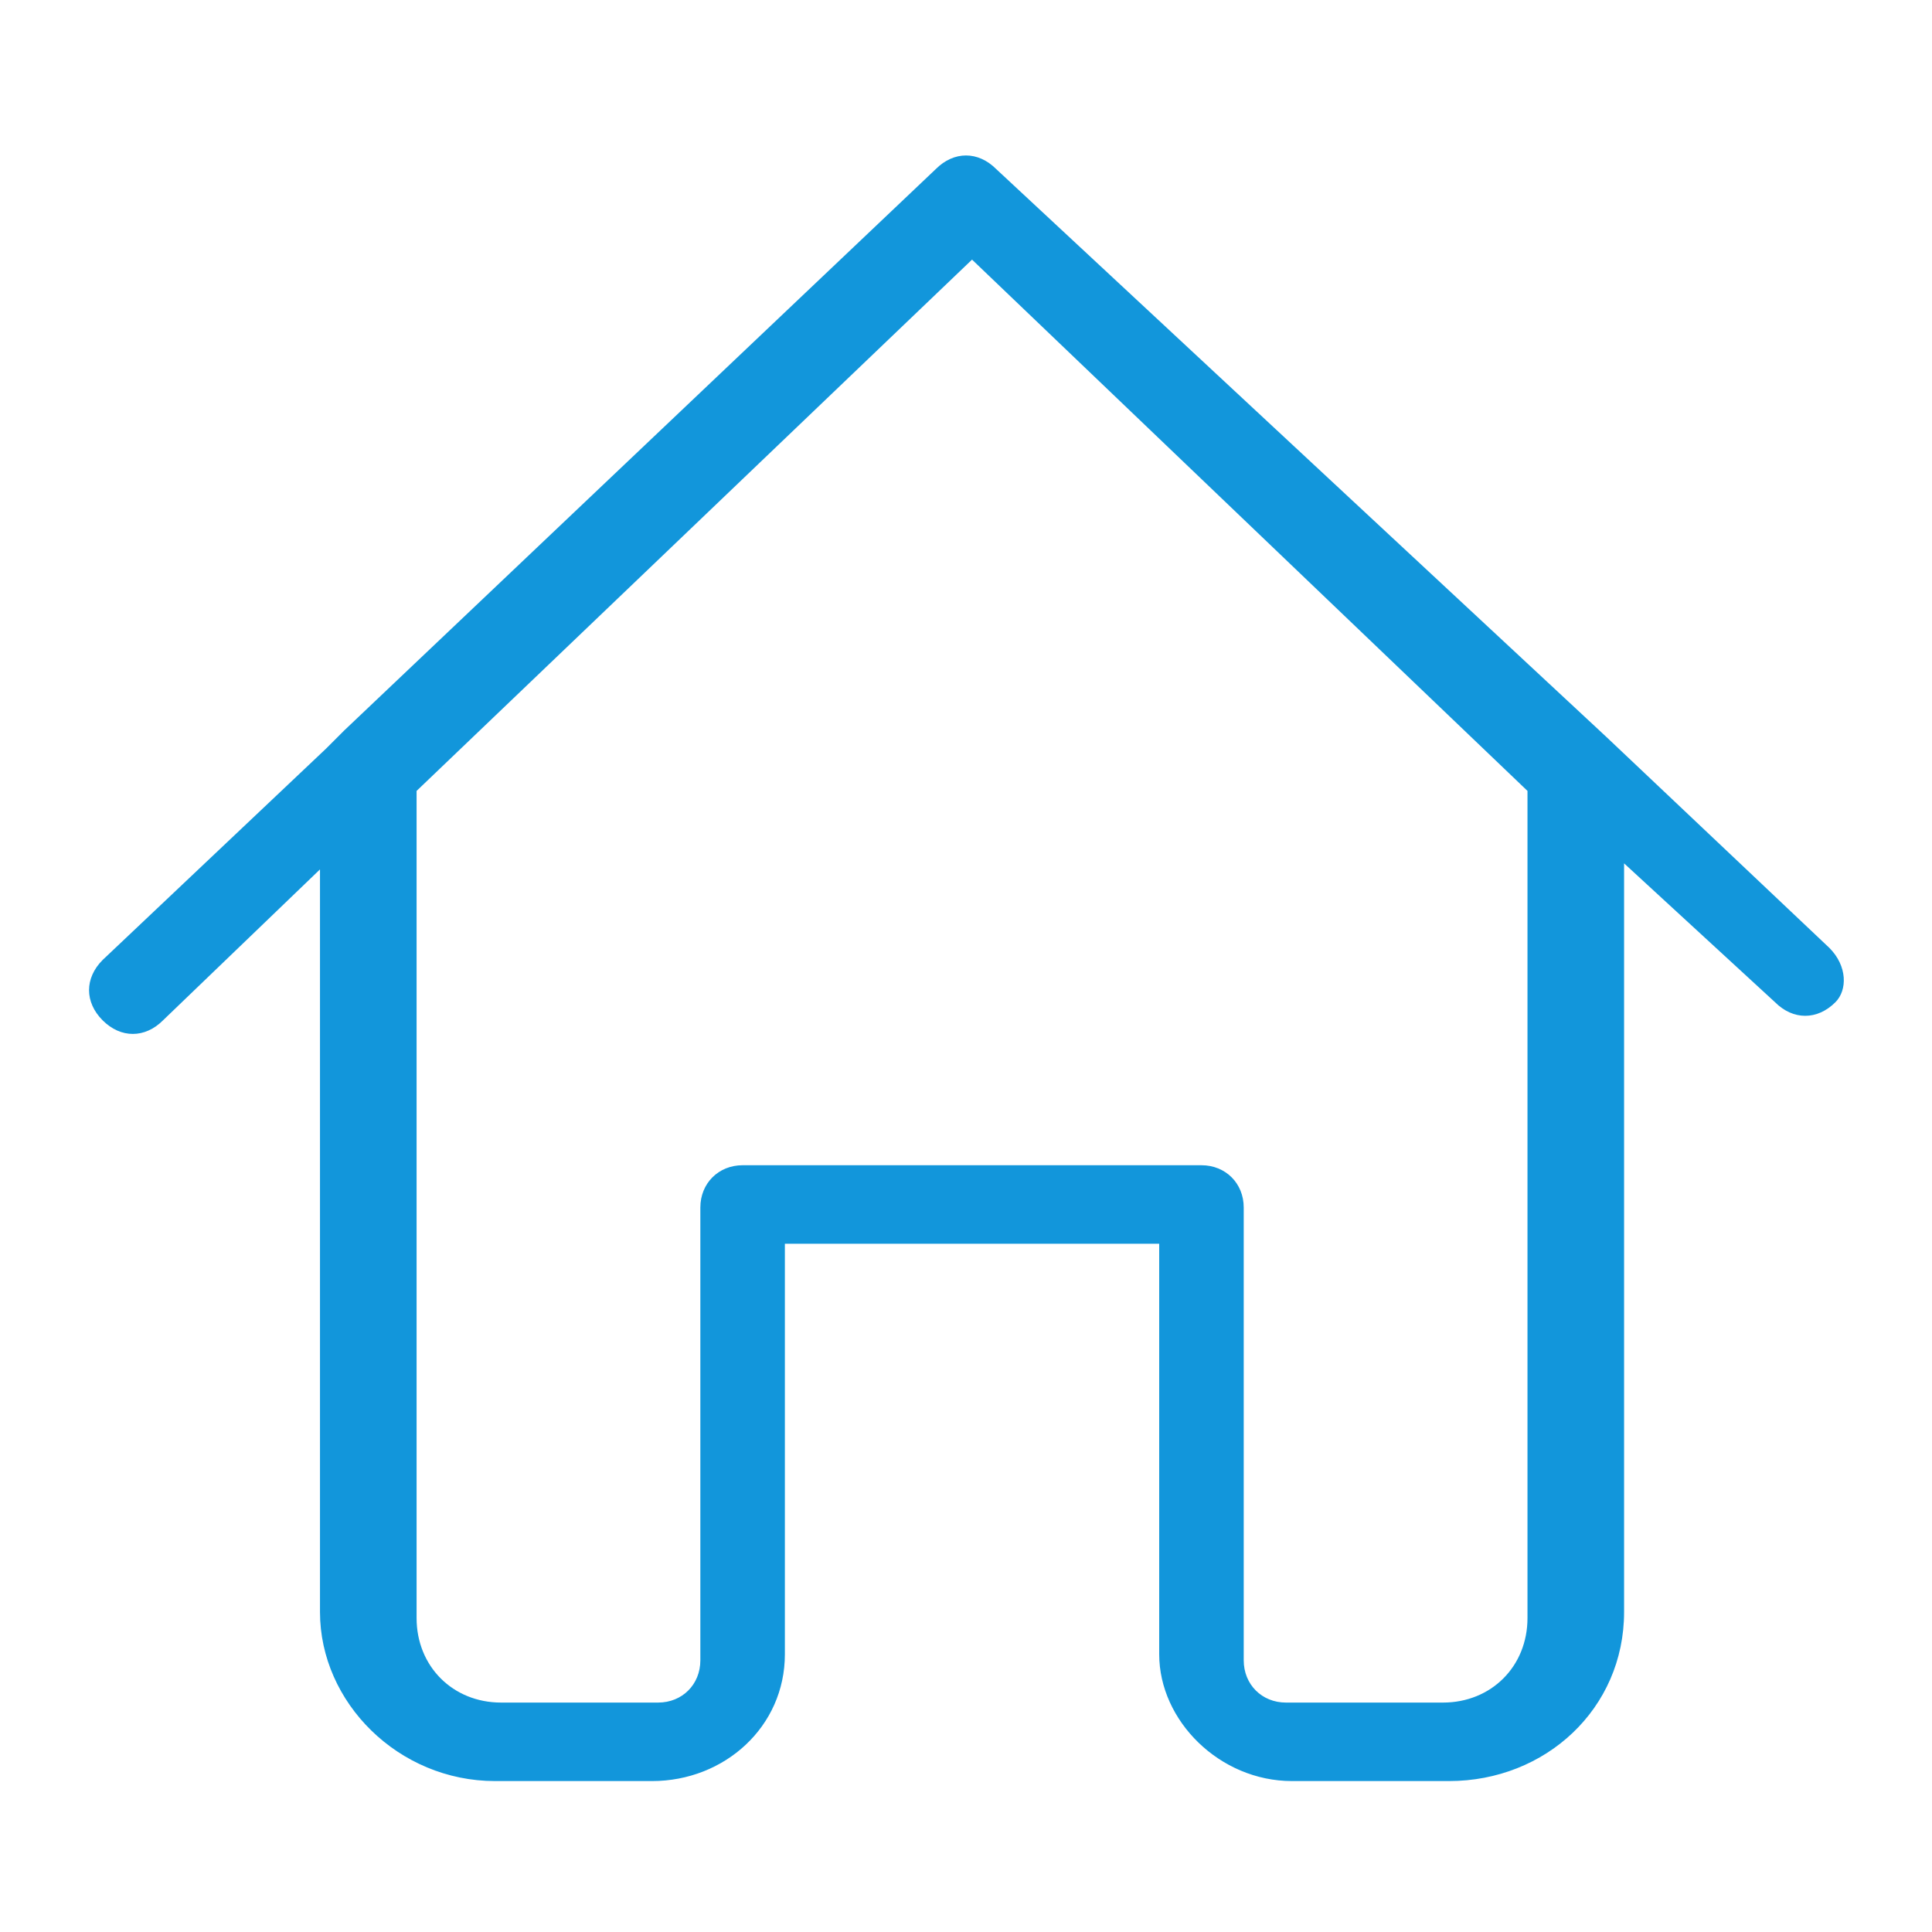
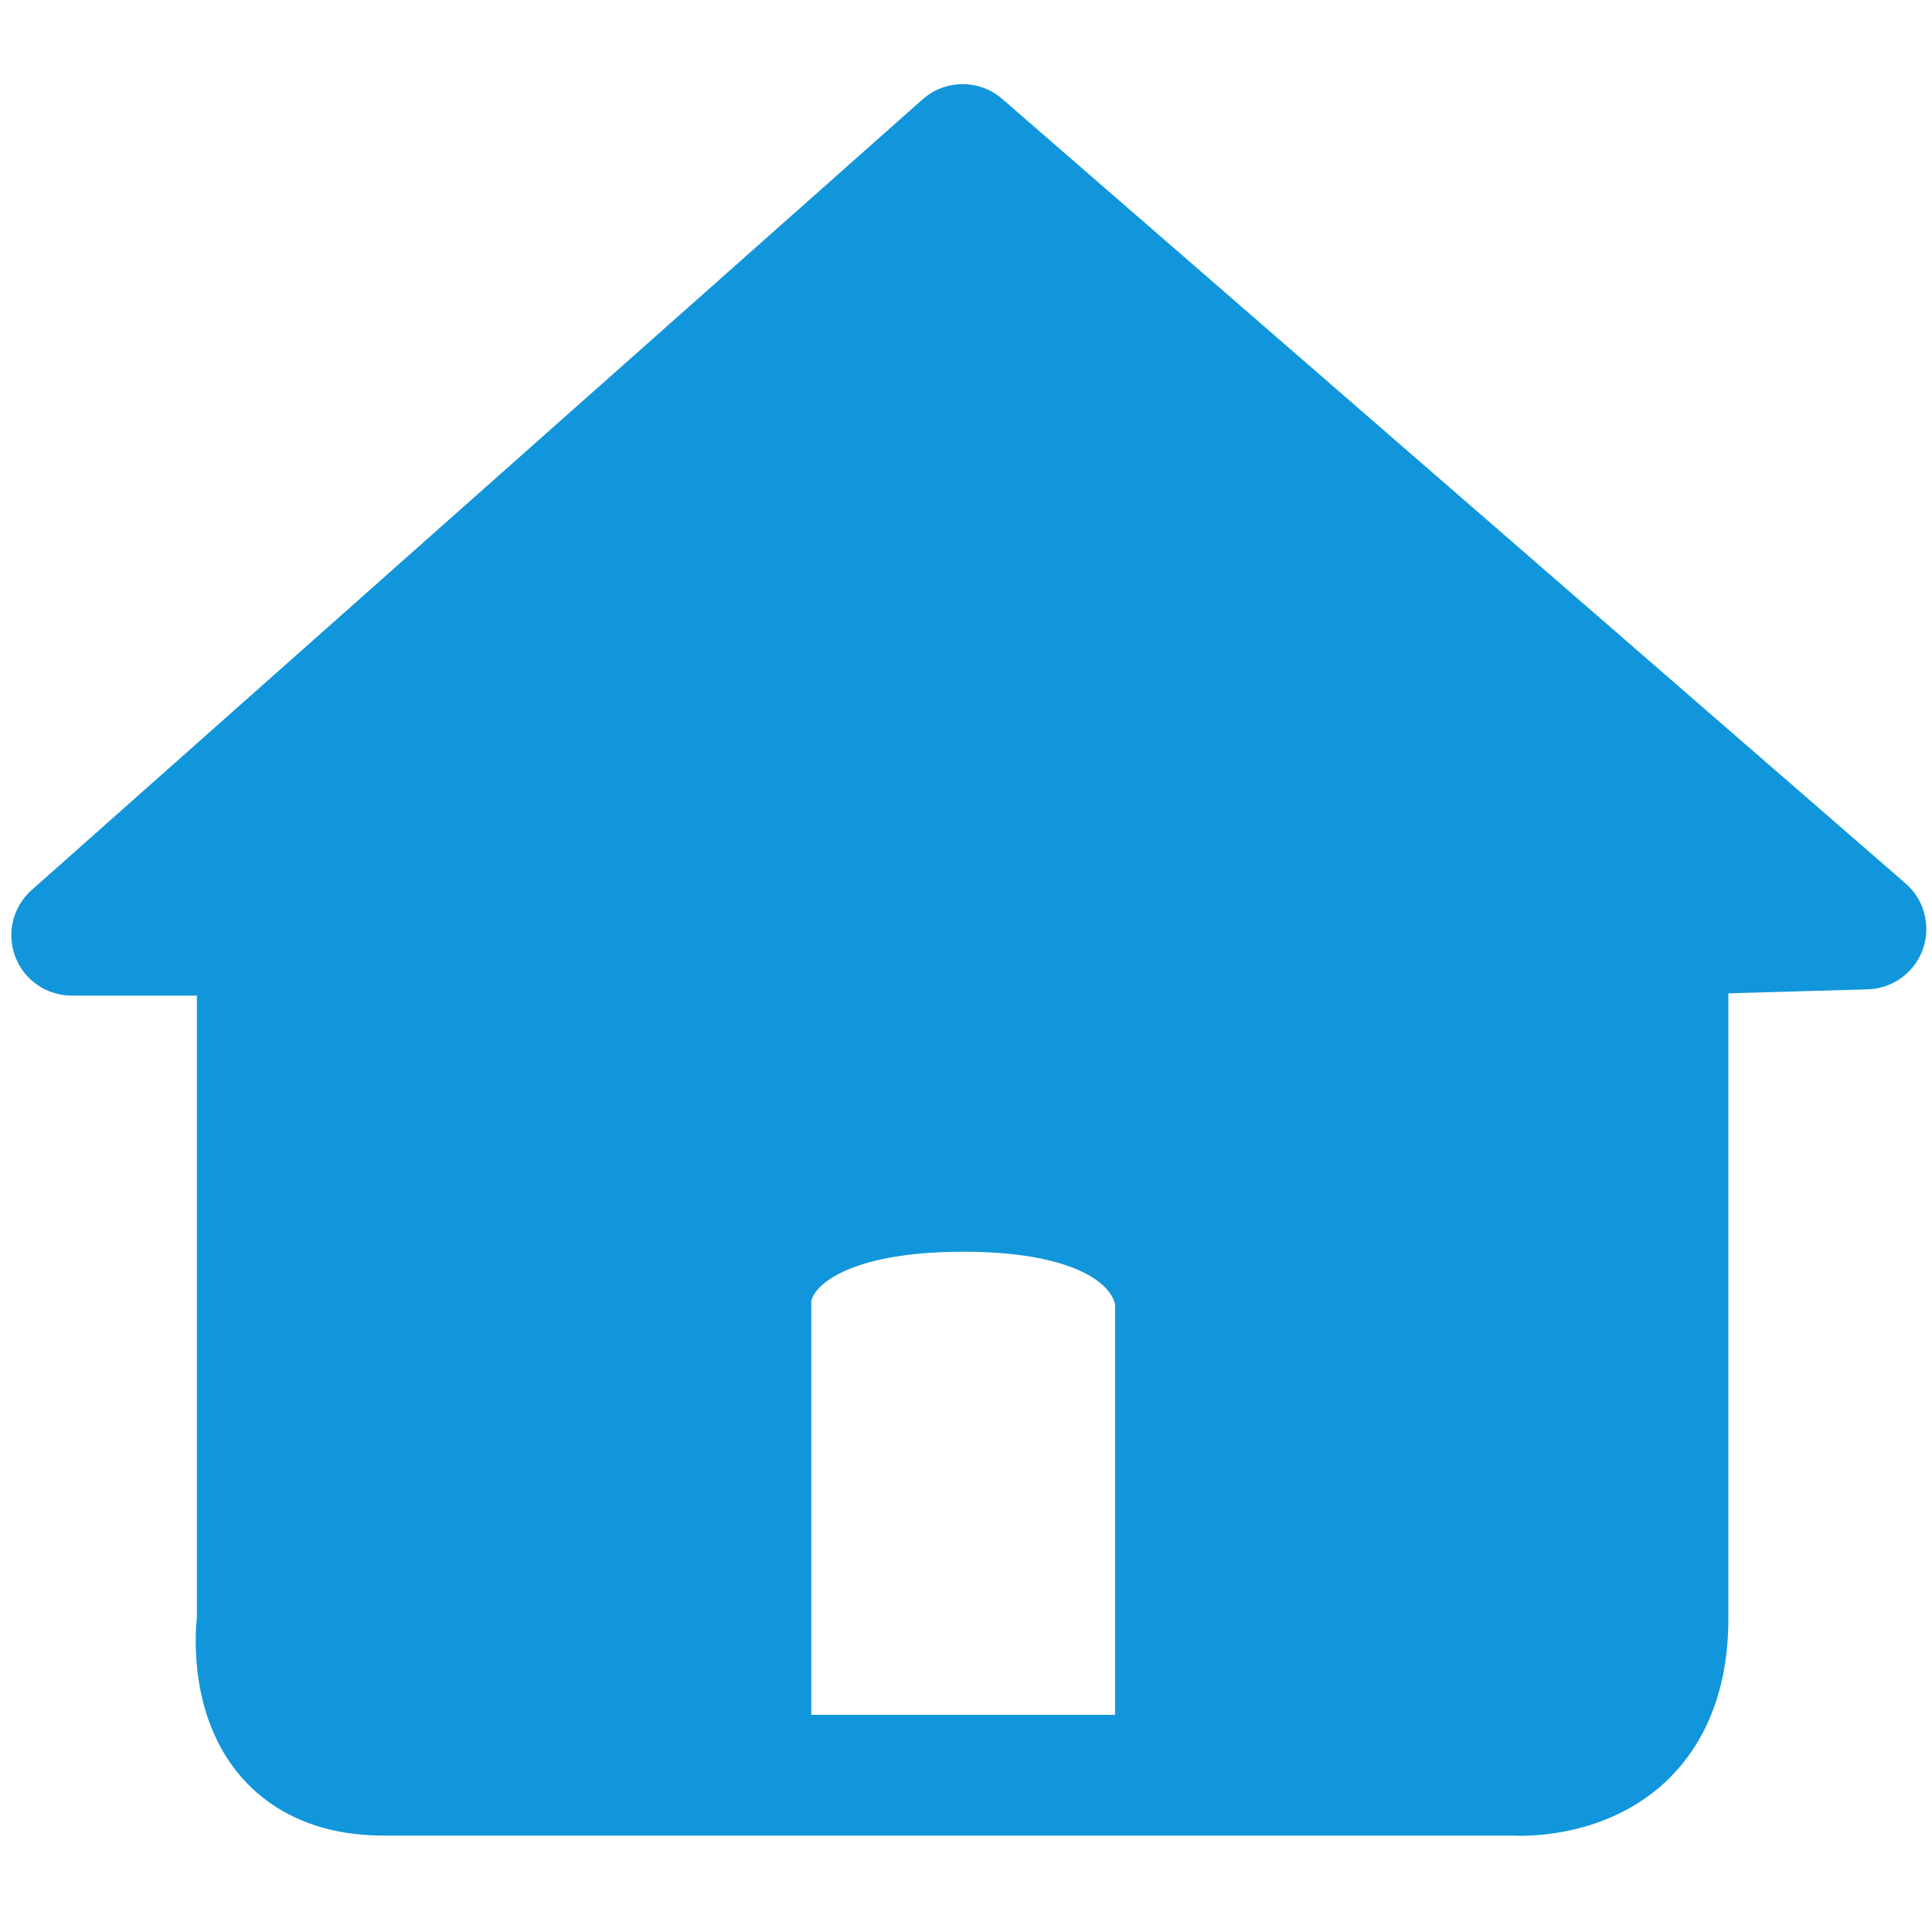
- <svg xmlns="http://www.w3.org/2000/svg" t="1540969065948" class="icon" style="" viewBox="0 0 1024 1024" version="1.1" p-id="2875" width="200" height="200">
+ <svg xmlns="http://www.w3.org/2000/svg" t="1540975352121" class="icon" style="" viewBox="0 0 1024 1024" version="1.1" p-id="3283" width="200" height="200">
  <defs>
    <style type="text/css" />
  </defs>
-   <path d="M969.6 502.4l-118.4-112L528 89.6c-9.6-9.6-22.4-9.6-32 0L182.4 387.2l-9.6 9.6-118.4 112c-9.6 9.6-9.6 22.4 0 32s22.4 9.6 32 0l83.2-80v393.6c0 48 41.6 89.6 92.8 89.6h83.2c38.4 0 70.4-28.8 70.4-67.2V659.2h198.4v217.6c0 35.2 32 67.2 70.4 67.2H768c51.2 0 92.8-38.4 92.8-89.6V457.6l80 73.6c9.6 9.6 22.4 9.6 32 0 6.4-6.4 6.4-19.2-3.2-28.8z m-160 355.2c0 25.6-19.2 44.8-44.8 44.8h-83.2c-12.8 0-22.4-9.6-22.4-22.4V640c0-12.8-9.6-22.4-22.4-22.4H393.6c-12.8 0-22.4 9.6-22.4 22.4v240c0 12.8-9.6 22.4-22.4 22.4h-83.2c-25.6 0-44.8-19.2-44.8-44.8V419.2l294.4-281.6 294.4 281.6v438.4z" fill="#1296db" p-id="2876" />
+   <path d="M805.693 973.005a93.184 93.184 0 0 1-4.669-0.102H203.264c-40.038 0-63.089-16.87-75.366-31.017-26.926-31.002-24.76-73.037-23.552-84.7v-359.526h64v363.909l-0.297 1.884c-0.763 6.4-0.835 26.276 8.289 36.608 1.93 2.186 7.803 8.837 26.931 8.837h600.31l0.748 0.082c2.15 0.077 22.318 0.435 34.995-11.556 8.453-7.992 12.744-21.212 12.744-39.291v-360.755h64v360.755c0 45.875-18.248 72.371-33.556 86.528-27.535 25.462-62.413 28.349-76.815 28.349zM136.351 527.693H37.99A32 32 0 0 1 16.763 471.757l472.218-419.092a32 32 0 0 1 42.225-0.225l478.781 415.79a32 32 0 0 1-20.065 56.146l-104.94 3.016a32 32 0 0 1-1.838-63.974l22.938-0.66-395.628-343.578L122.266 463.688h14.08a32 32 0 0 1 0 64z m266.65 413.512a26.998 26.998 0 0 1-27.003-26.998v-225.843c0-4.869 1.239-24.904 20.019-43.996 22.804-23.173 61.46-34.924 114.903-34.924 52.639 0 90.88 11.909 113.654 35.4 19.226 19.83 20.465 40.704 20.429 46.244v222.254a26.998 26.998 0 1 1-54.001 0v-221.937c-0.179-1.162-1.311-6.103-8.018-11.54-7.567-6.134-26.998-16.42-72.064-16.42-52.275 0-70.845 13.143-76.406 18.79-2.729 2.775-3.876 5.14-4.357 6.63a7.885 7.885 0 0 0-0.154 0.548v224.794a26.998 26.998 0 0 1-27.003 26.998z m6.999-215.199L400.998 931.994l-237.998-13-16.998-254.003 4.997-165.996-70.999-22.999 429.005-389.002 422.994 368.998-42.998 41.001-18.002 370.002-16.998 57.001-224 7.997-3.999-148.997-14.003-100.004-28.001-22.999-54.999-9.001-67.994 6.001-42.004 6.001z" p-id="3284" fill="#1296db" />
</svg>
